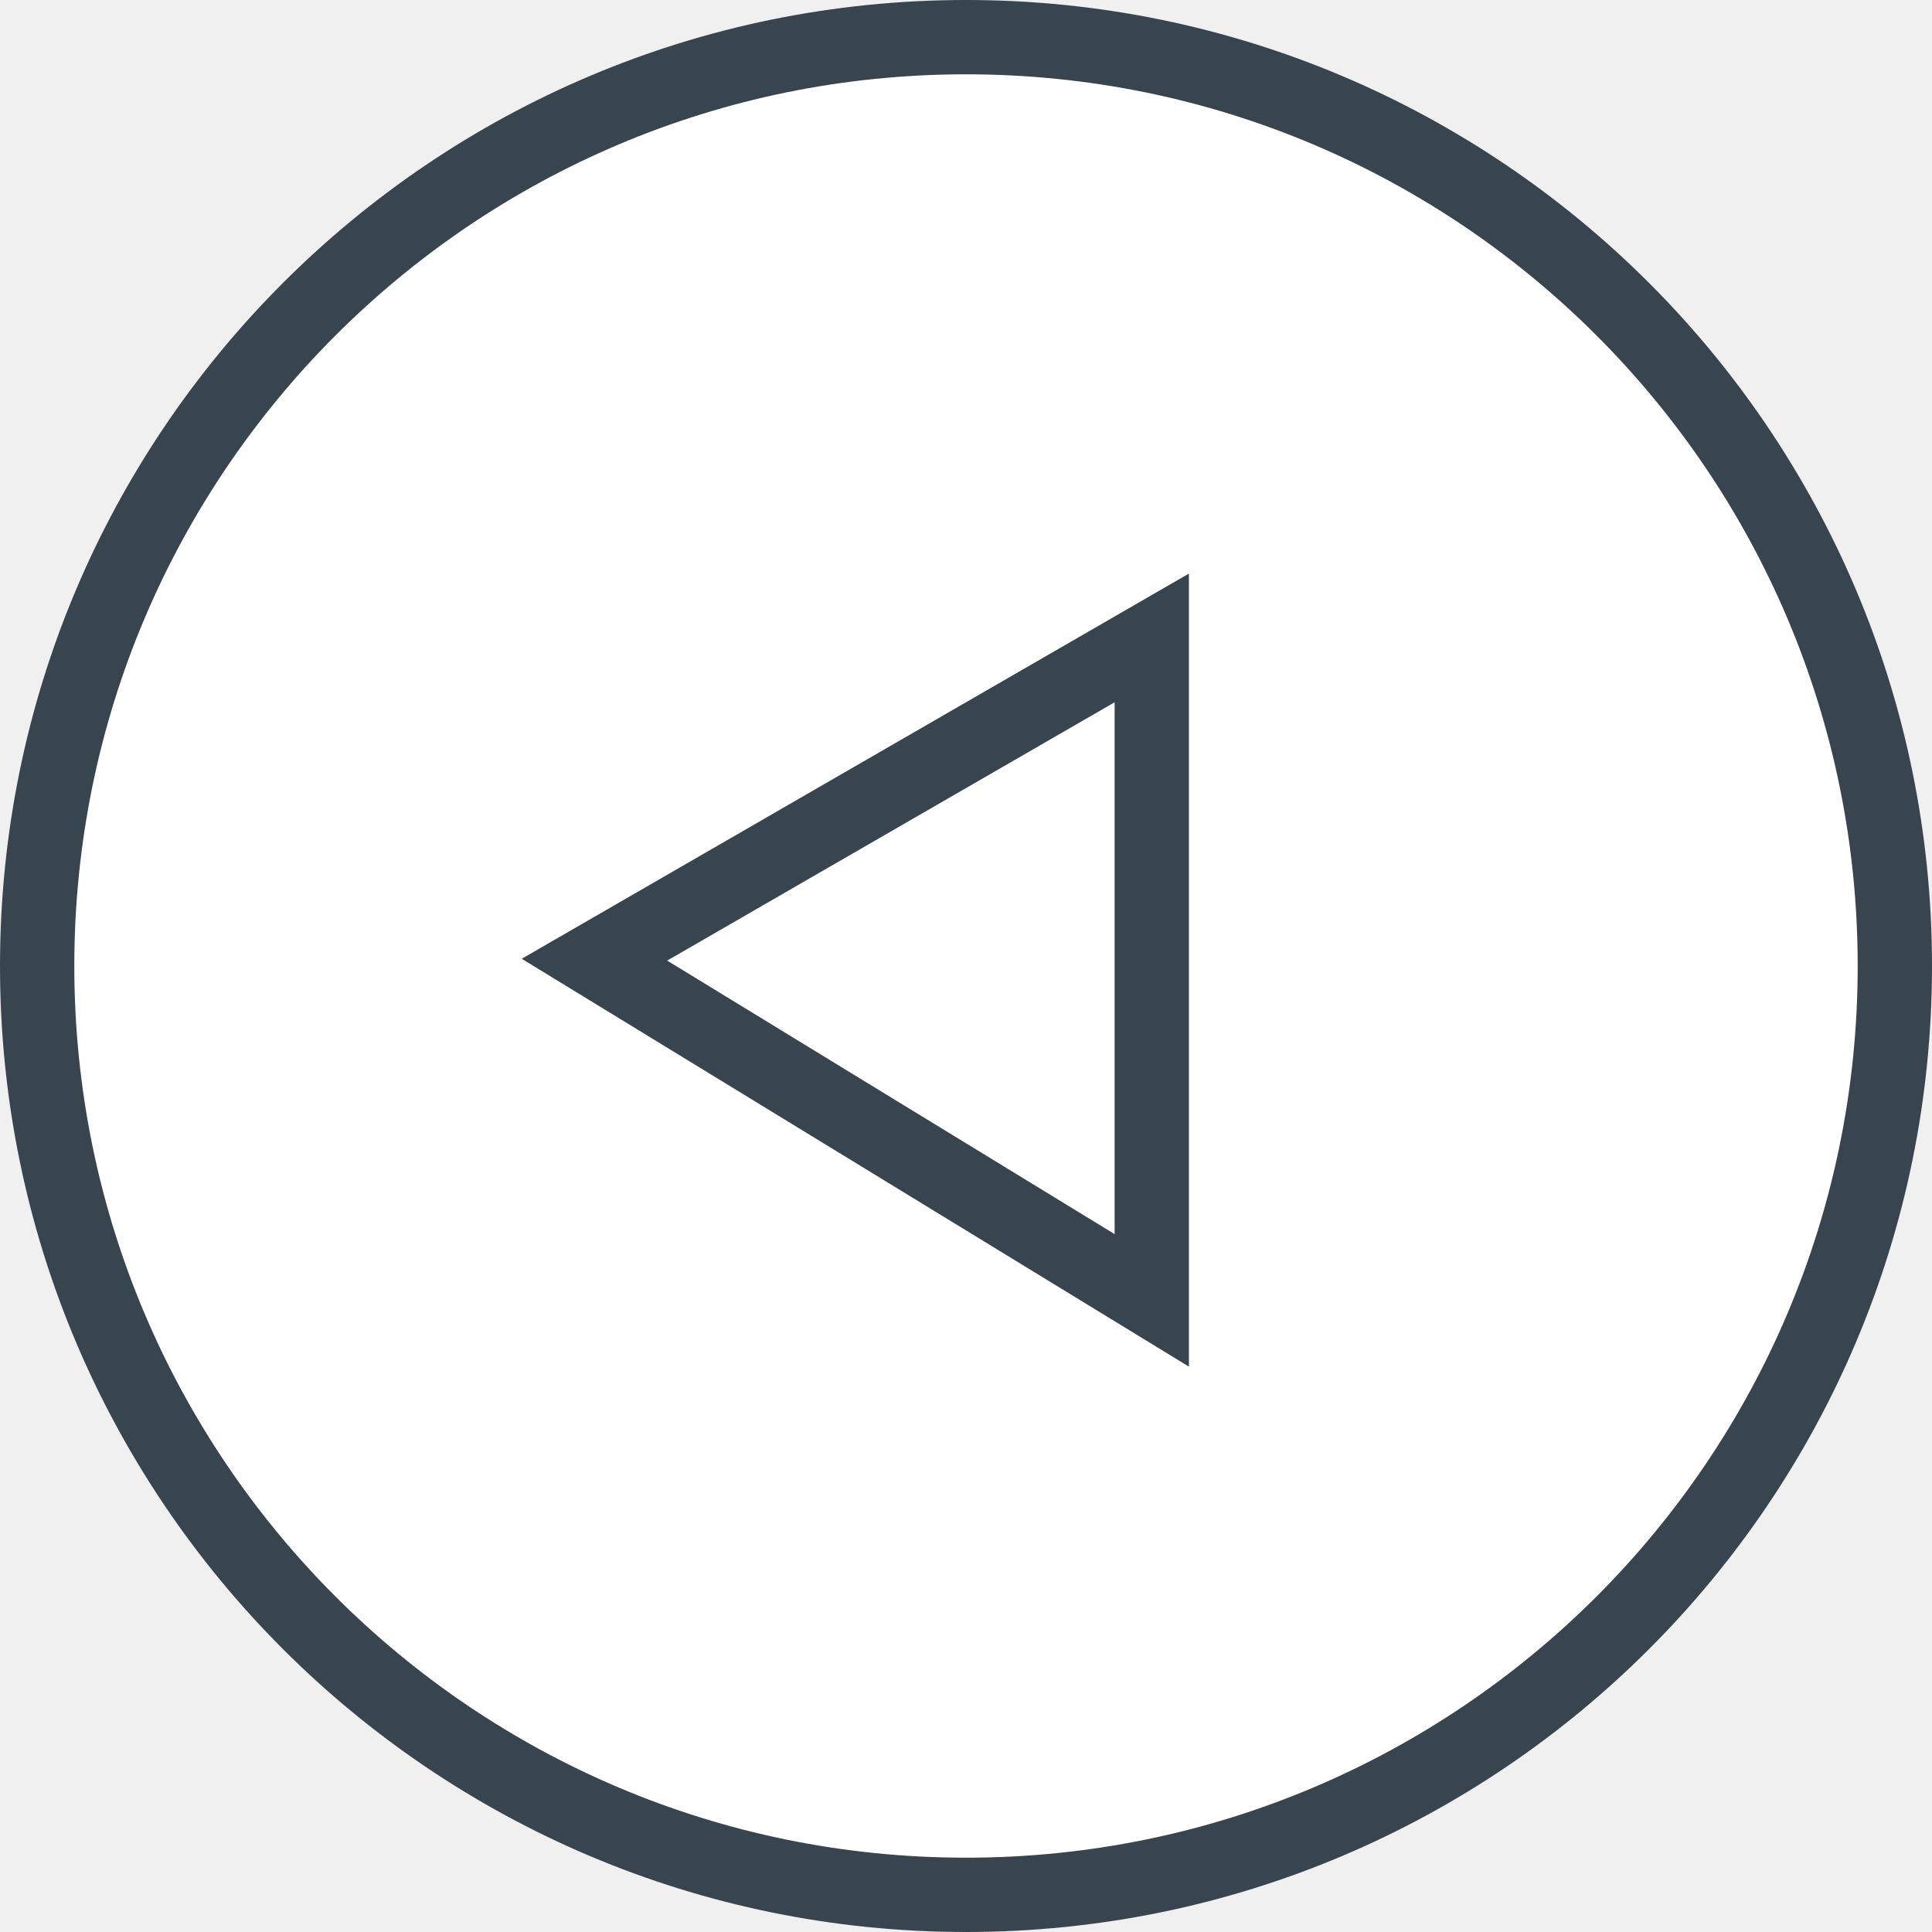
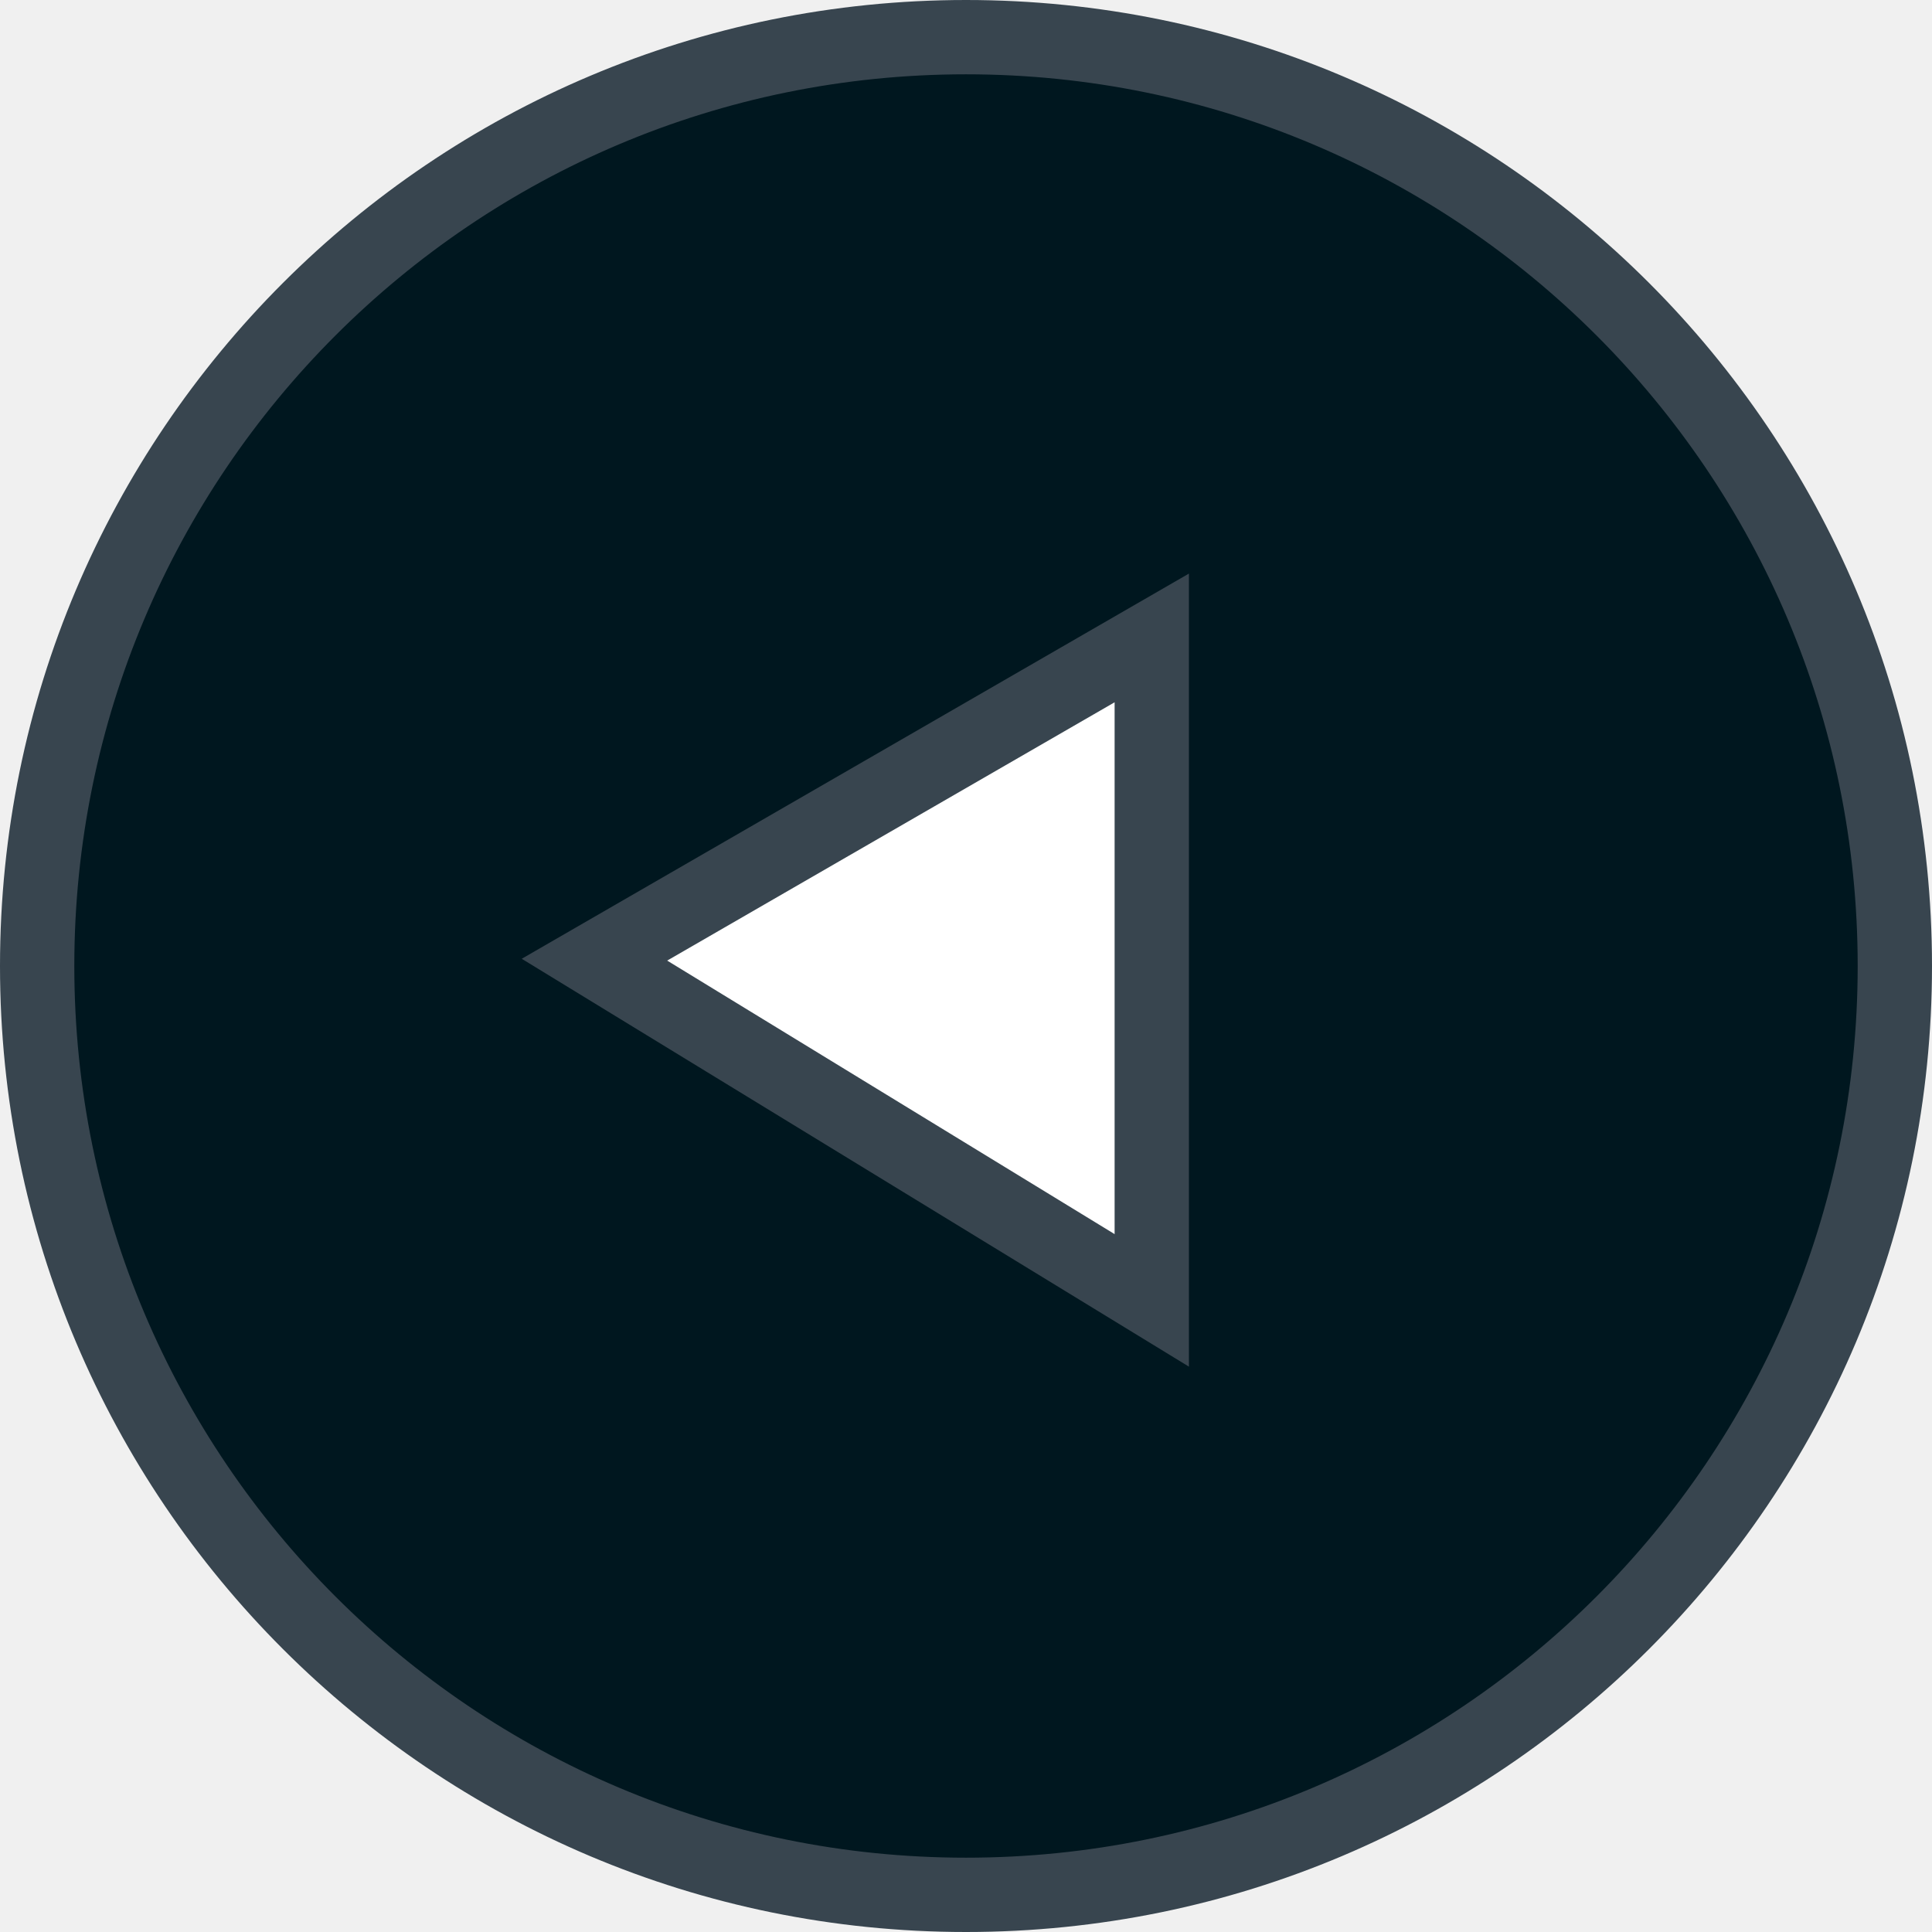
<svg xmlns="http://www.w3.org/2000/svg" version="1.1" id="Capa_1" x="0px" y="0px" viewBox="0 0 52 52" style="enable-background:new 0 0 52 52;" xml:space="preserve" width="25px" height="25px">
-   <circle style="fill:#FFFFFF;stroke:#38454F;stroke-width:2;stroke-linecap:round;stroke-miterlimit:10;" cx="26" cy="26" r="25" />
+   <circle style="fill:#00171F;stroke:#38454F;stroke-width:2;stroke-linecap:round;stroke-miterlimit:10;" cx="26" cy="26" r="25" />
  <polygon style="fill:#FFFFFF;stroke:#38454F;stroke-width:2;stroke-linecap:round;stroke-miterlimit:10;" points="31,35 16,25.83   31,17.17 " />
  <g>
</g>
  <g>
</g>
  <g>
</g>
  <g>
</g>
  <g>
</g>
  <g>
</g>
  <g>
</g>
  <g>
</g>
  <g>
</g>
  <g>
</g>
  <g>
</g>
  <g>
</g>
  <g>
</g>
  <g>
</g>
  <g>
</g>
</svg>
